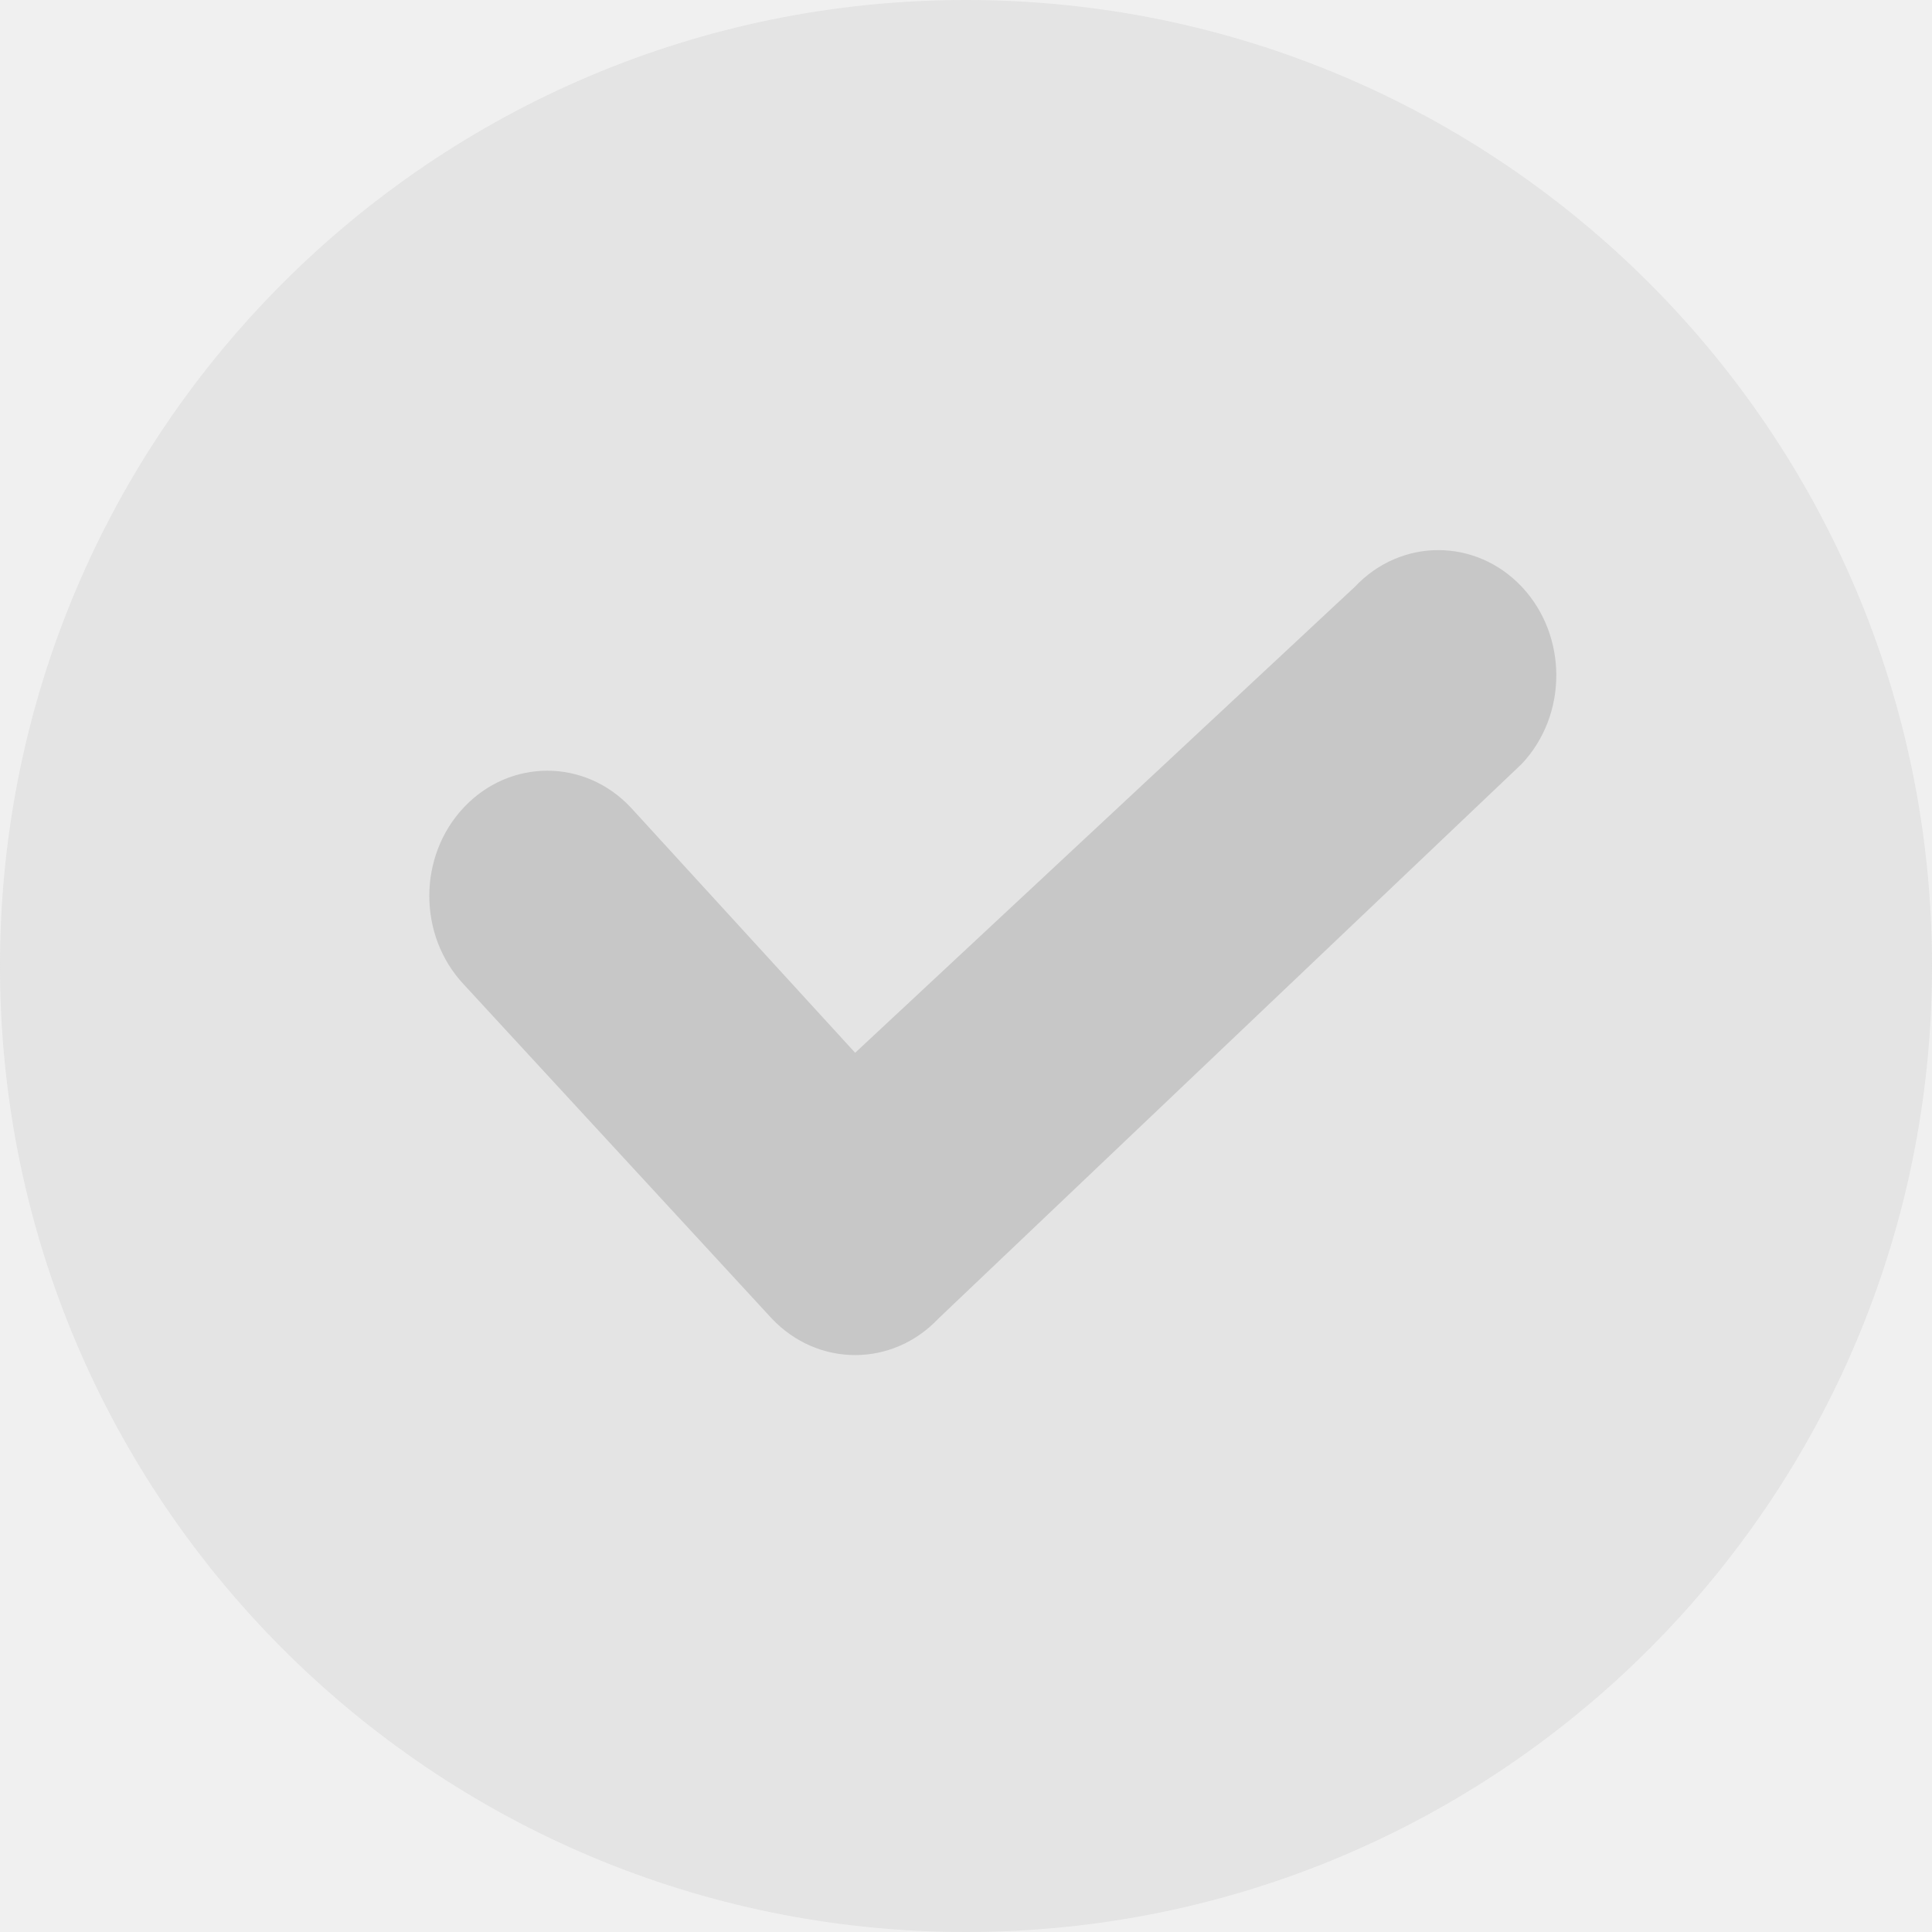
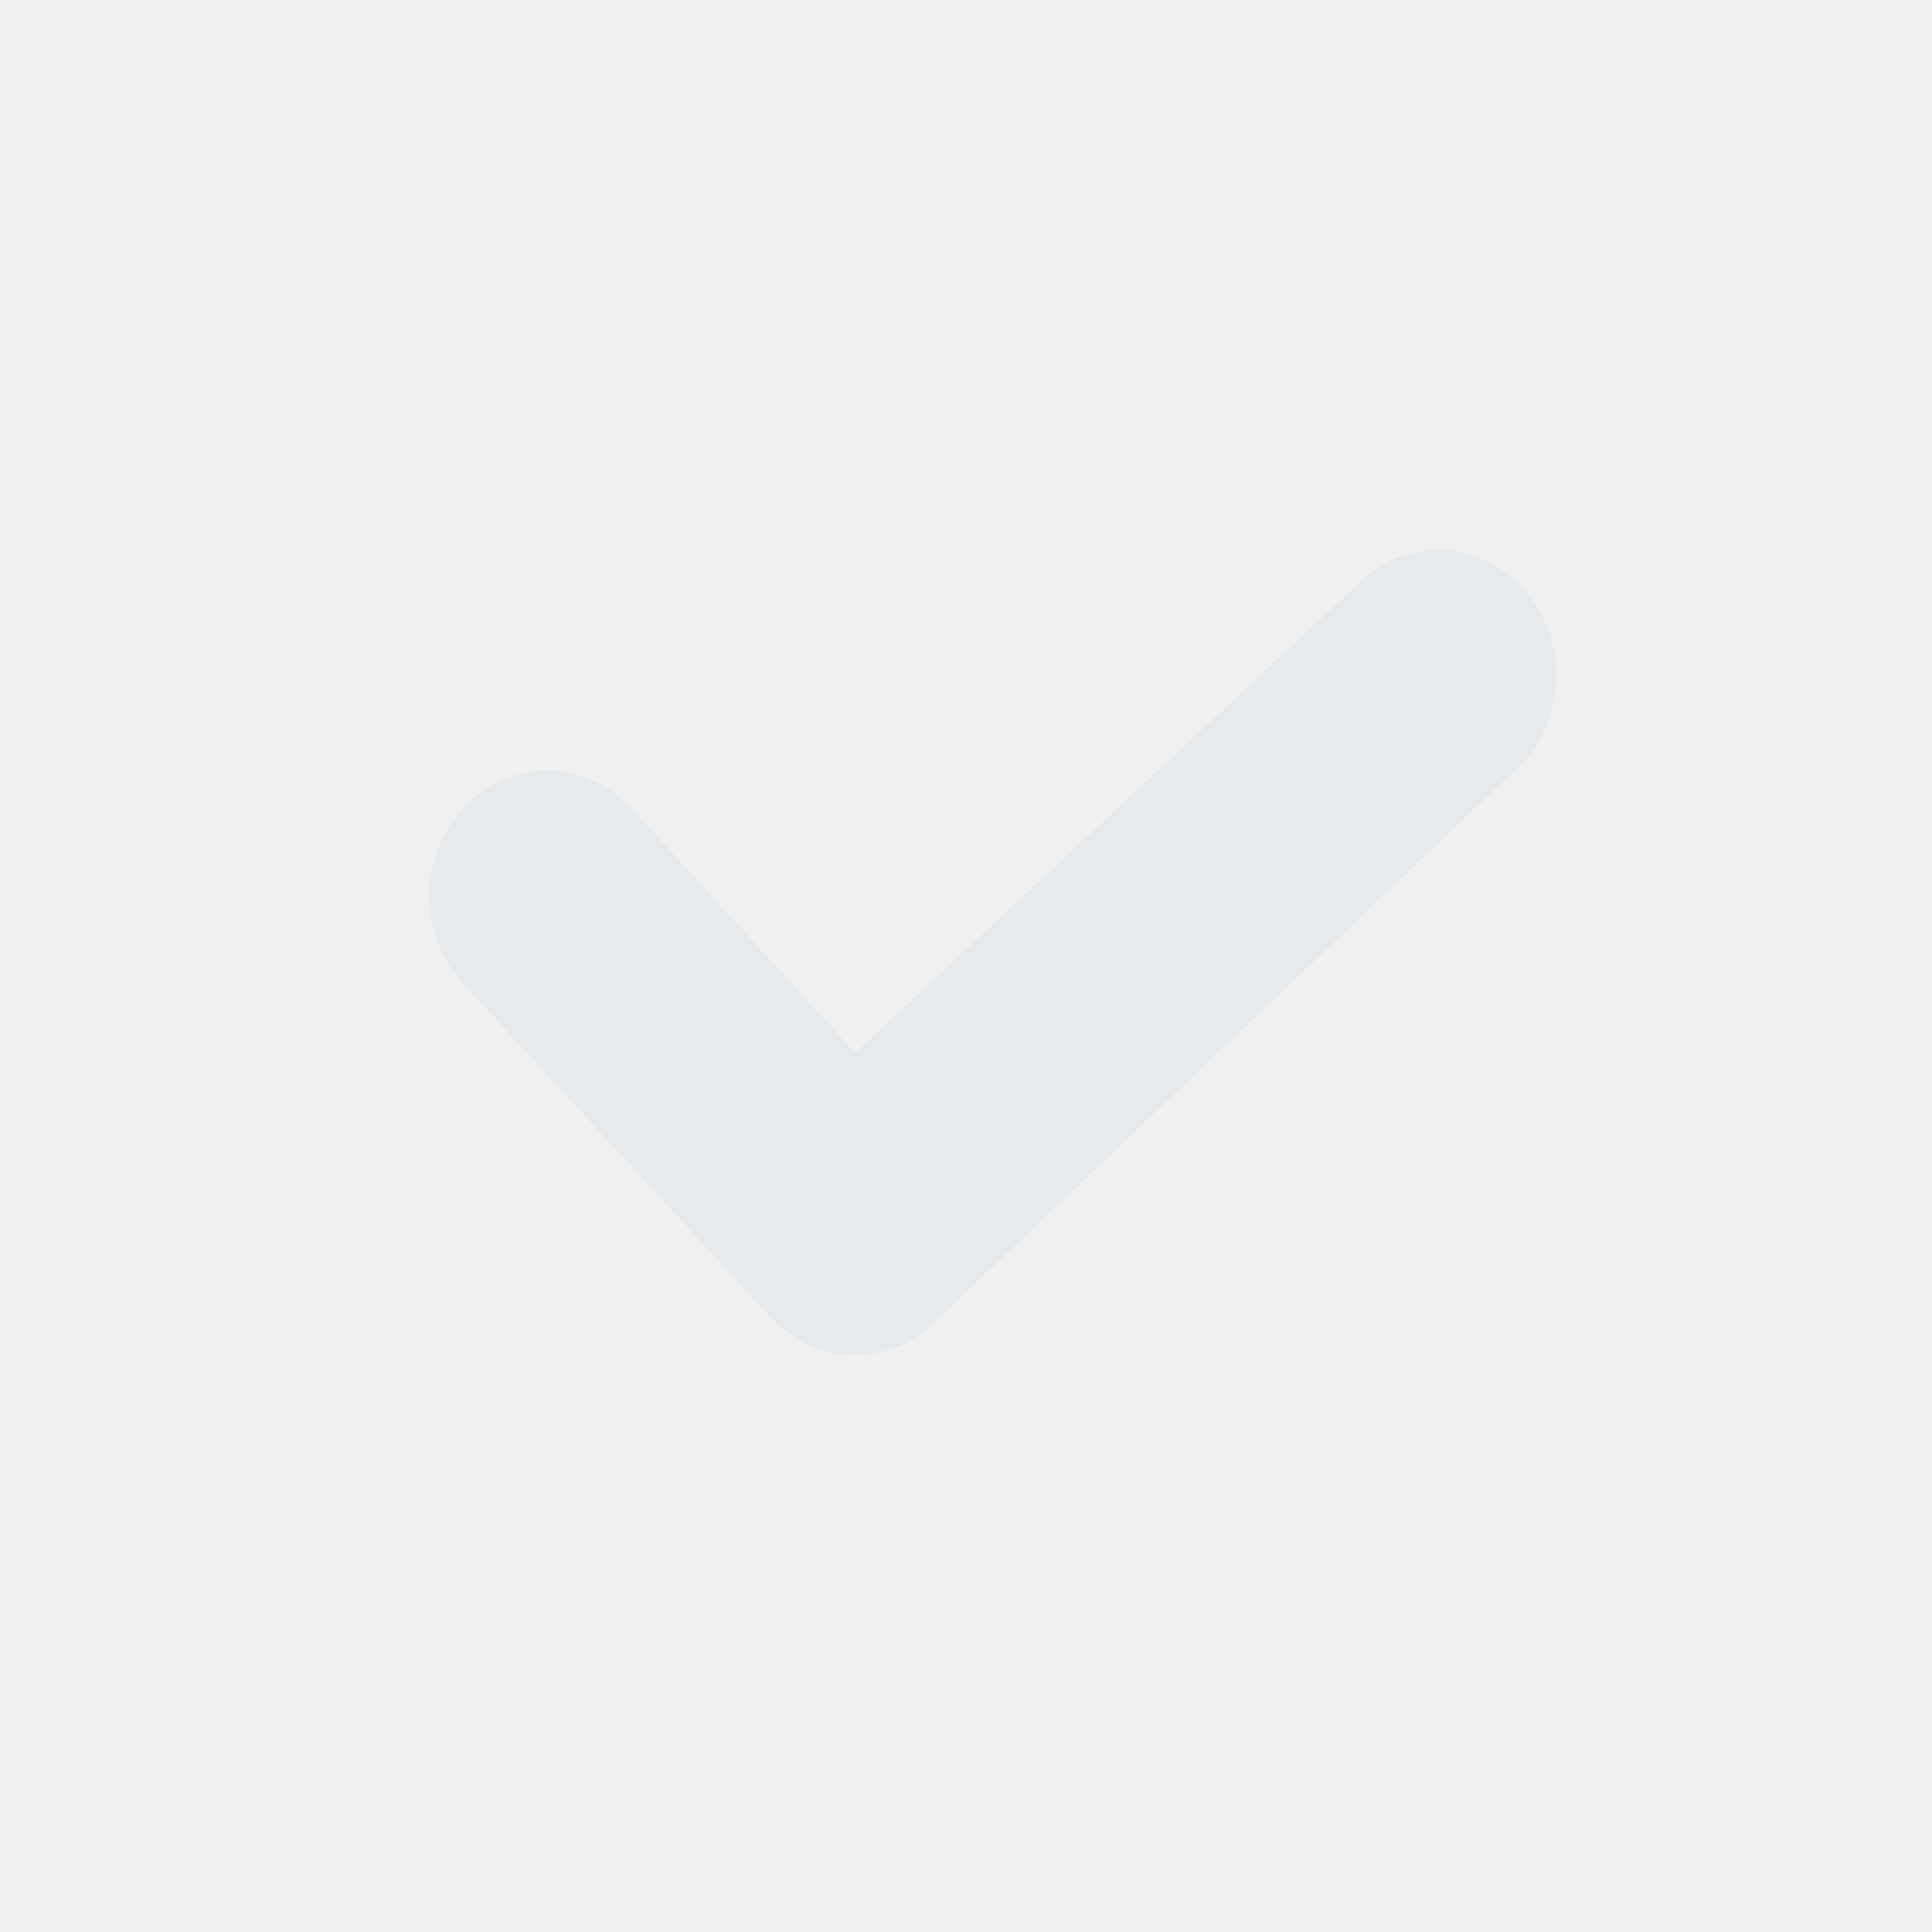
<svg xmlns="http://www.w3.org/2000/svg" width="24" height="24" viewBox="0 0 24 24" fill="none">
-   <g clip-path="url(#clip0_330_6014)">
-     <rect width="24" height="24" rx="12" fill="#DFDFDF" fill-opacity="0.7" />
-     <path fill-rule="evenodd" clip-rule="evenodd" d="M5.762 10.03C6.335 9.422 7.263 9.422 7.835 10.03L10.623 13.078L16.831 7.289C17.403 6.682 18.331 6.682 18.904 7.289C19.476 7.897 19.476 8.882 18.904 9.489L11.659 16.378C11.087 16.985 10.159 16.985 9.586 16.378L5.762 12.23C5.19 11.622 5.19 10.637 5.762 10.03Z" fill="#C7C7C7" />
-   </g>
-   <defs>
-     <clipPath id="clip0_330_6014">
-       <rect width="24" height="24" rx="12" fill="white" />
-     </clipPath>
-   </defs>
+   <path fill-rule="evenodd" clip-rule="evenodd" d="M5.762 10.03C6.335 9.422 7.263 9.422 7.835 10.03L10.623 13.078L16.831 7.289C17.403 6.682 18.331 6.682 18.904 7.289C19.476 7.897 19.476 8.882 18.904 9.489L11.659 16.378C11.087 16.985 10.159 16.985 9.586 16.378L5.762 12.23C5.19 11.622 5.19 10.637 5.762 10.03Z" fill="#E6EAED" />
</svg>
